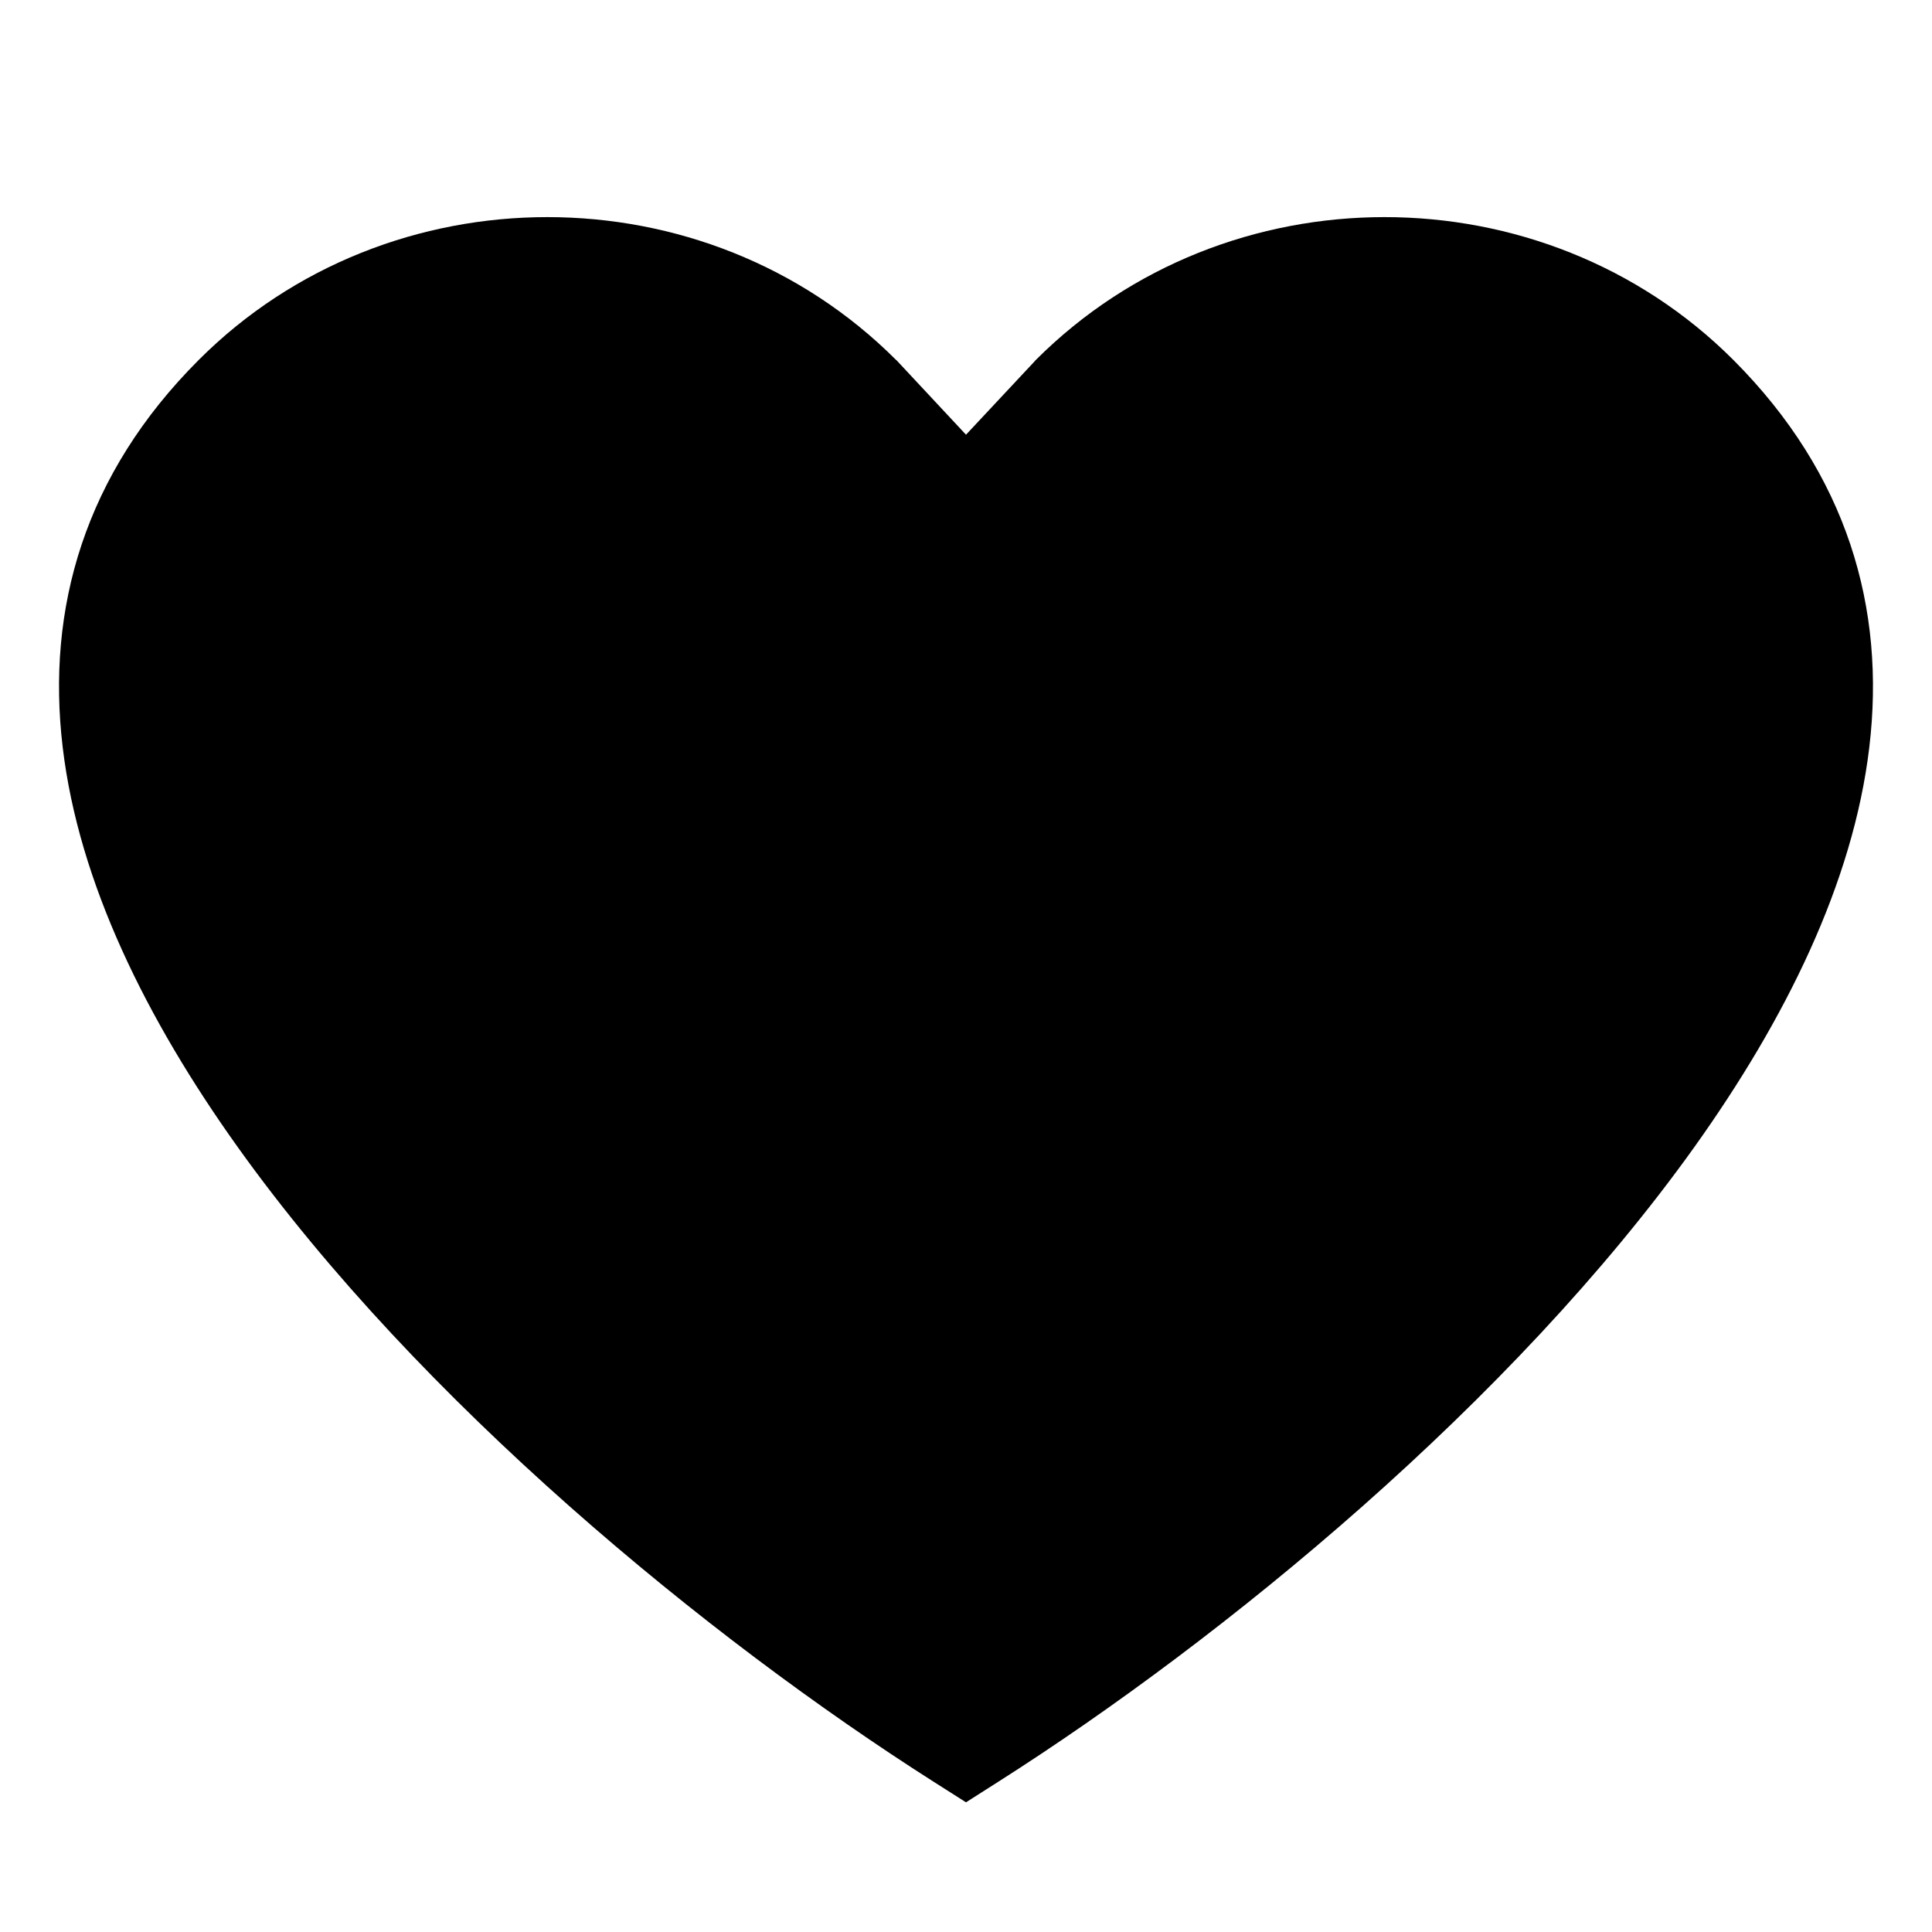
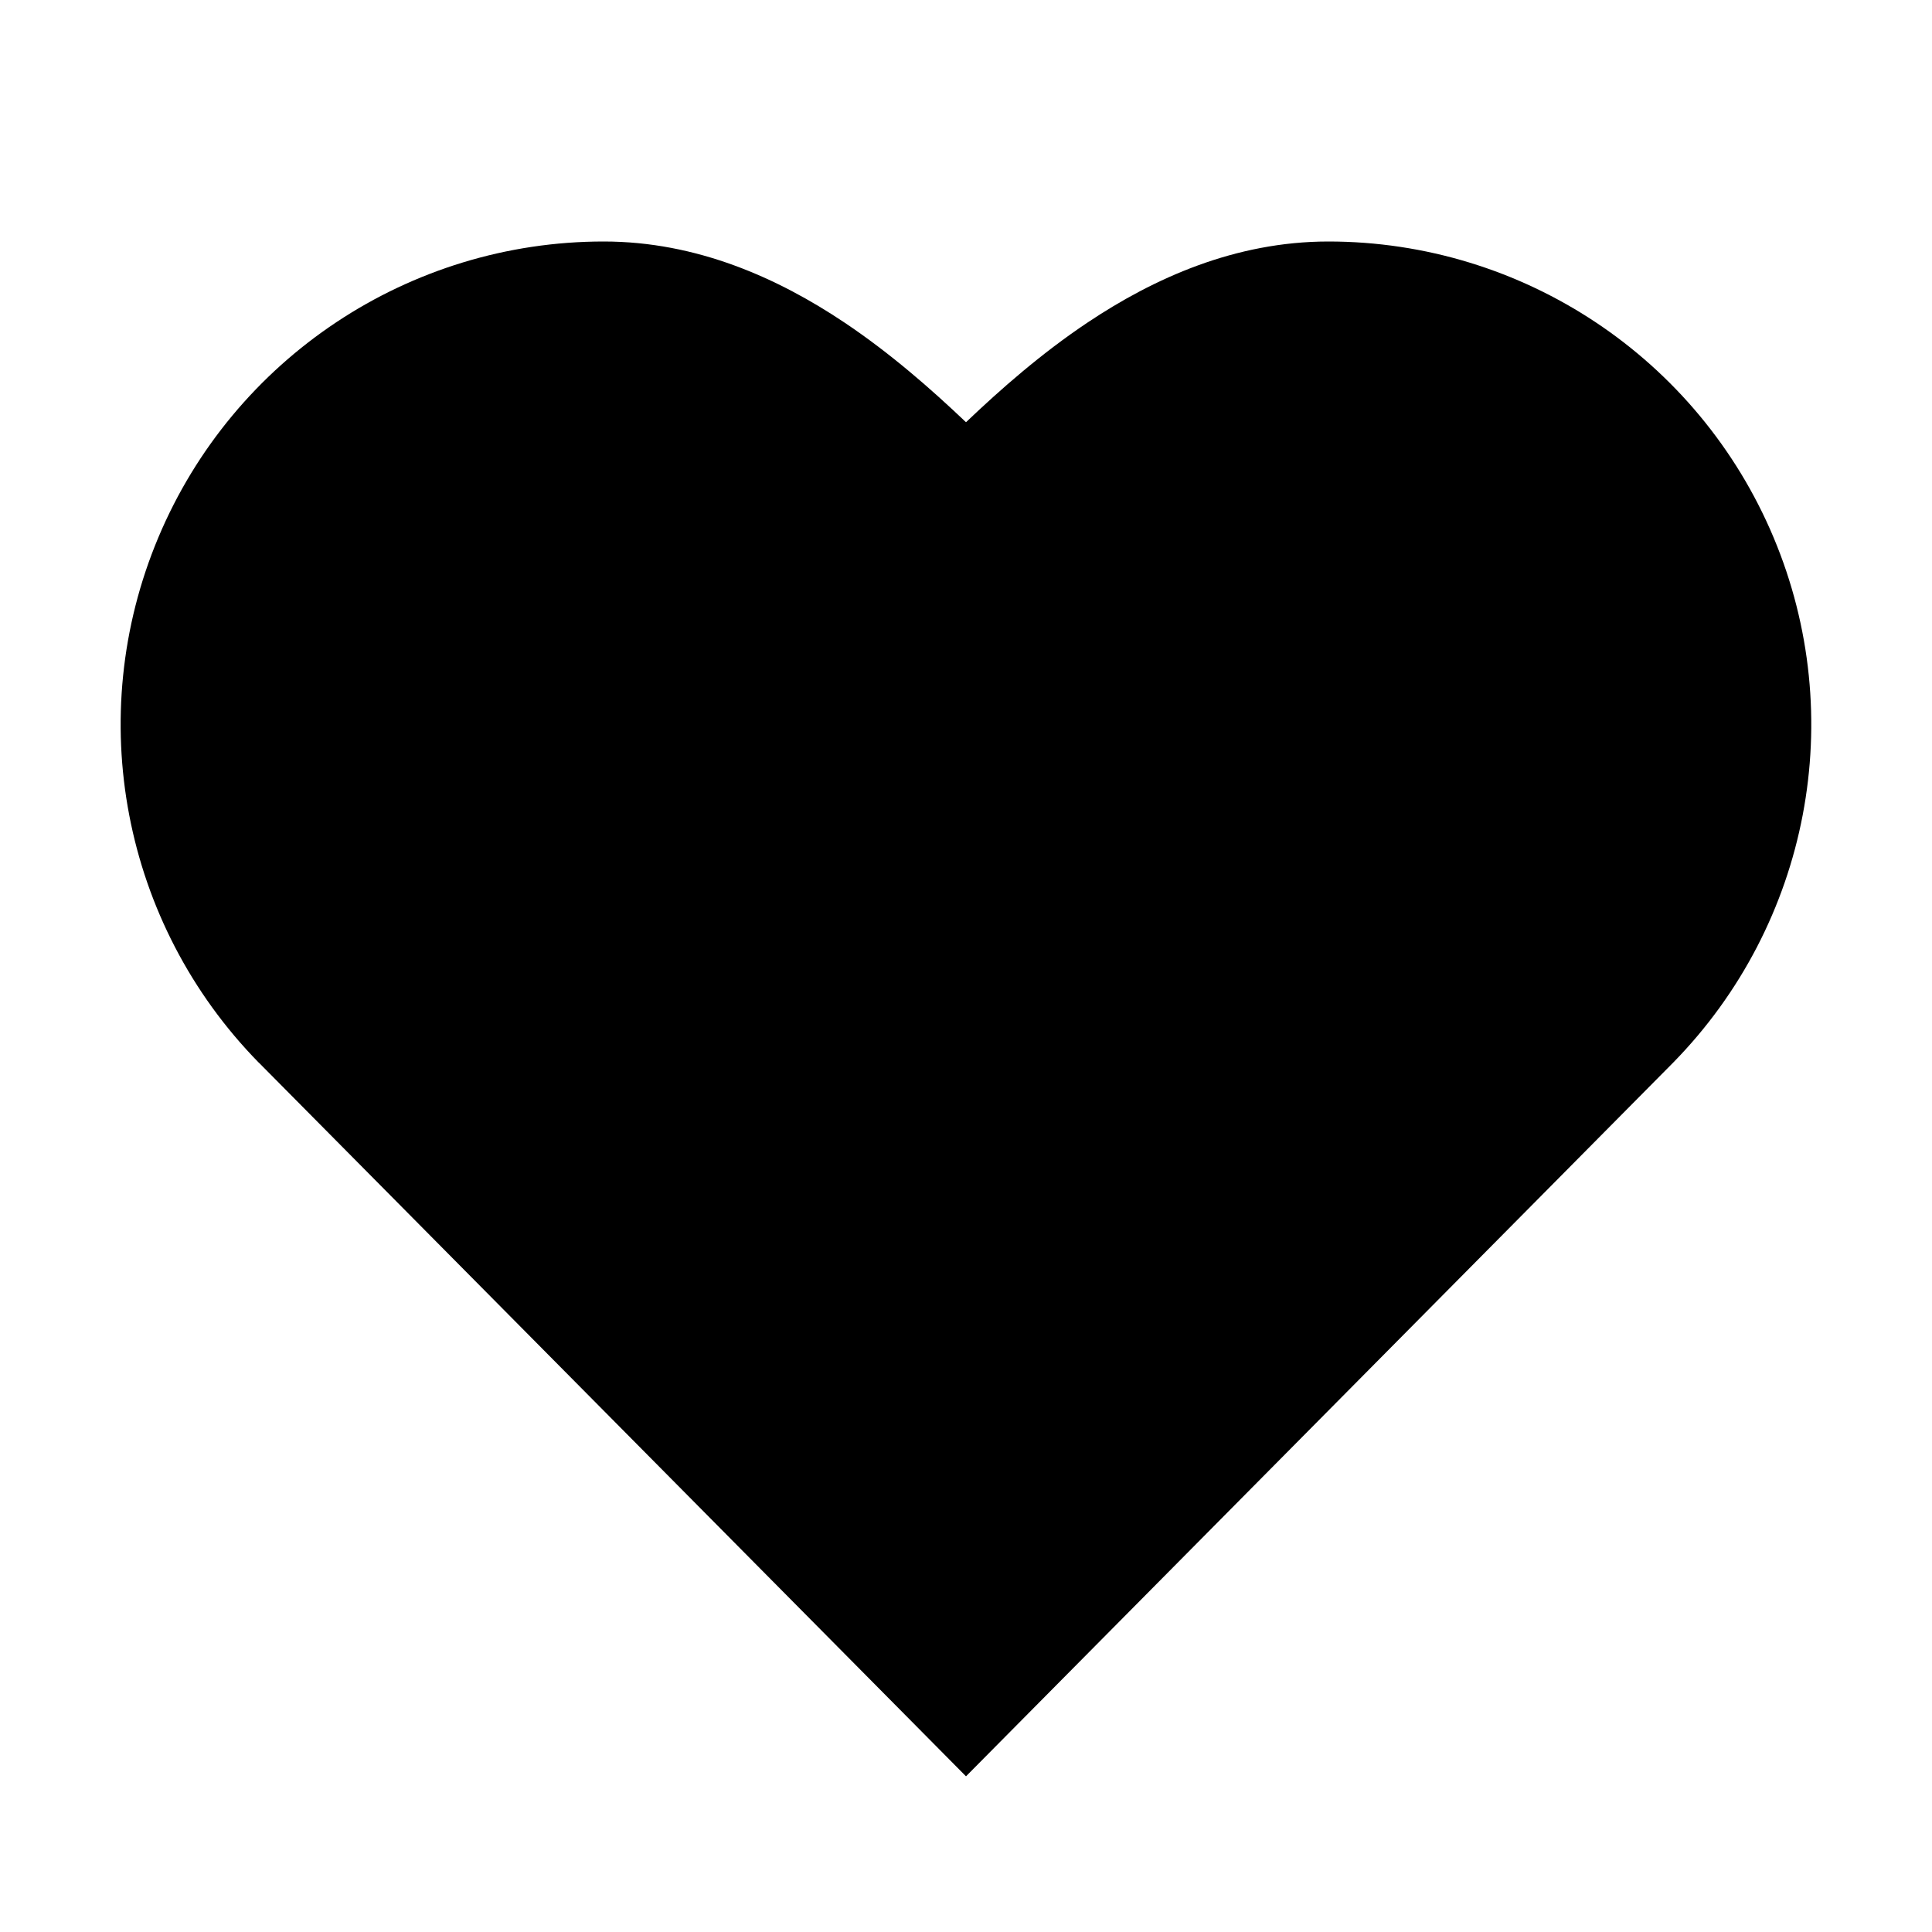
<svg xmlns="http://www.w3.org/2000/svg" viewBox="0 0 24 24">
-   <path fill-rule="evenodd" d="M11.13 4.47c-2.364-2.364-6.297-2.364-8.66 0C1.049 5.89.573 7.56.779 9.284c.2 1.684 1.043 3.382 2.173 4.964 2.262 3.167 5.846 6.104 8.645 7.885l.403.256.402-.256c2.8-1.781 6.384-4.718 8.646-7.884 1.13-1.583 1.973-3.281 2.173-4.965.206-1.724-.27-3.393-1.69-4.814-2.365-2.364-6.298-2.364-8.662 0l-.009.009-.008.01L12 5.4l-.852-.913-.009-.01-.009-.008z" />
+   <path fill-rule="evenodd" d="M7.5 3a6 6 0 00-4.286 10.2l.003.002 8.25 8.326.533.538.533-.538 8.25-8.326.003-.003A6 6 0 0016.5 3c-1.156.001-2.165.455-2.992 1.008-.57.381-1.077.826-1.508 1.237-.431-.41-.939-.856-1.508-1.237C9.665 3.454 8.655 3 7.5 3z" />
</svg>
